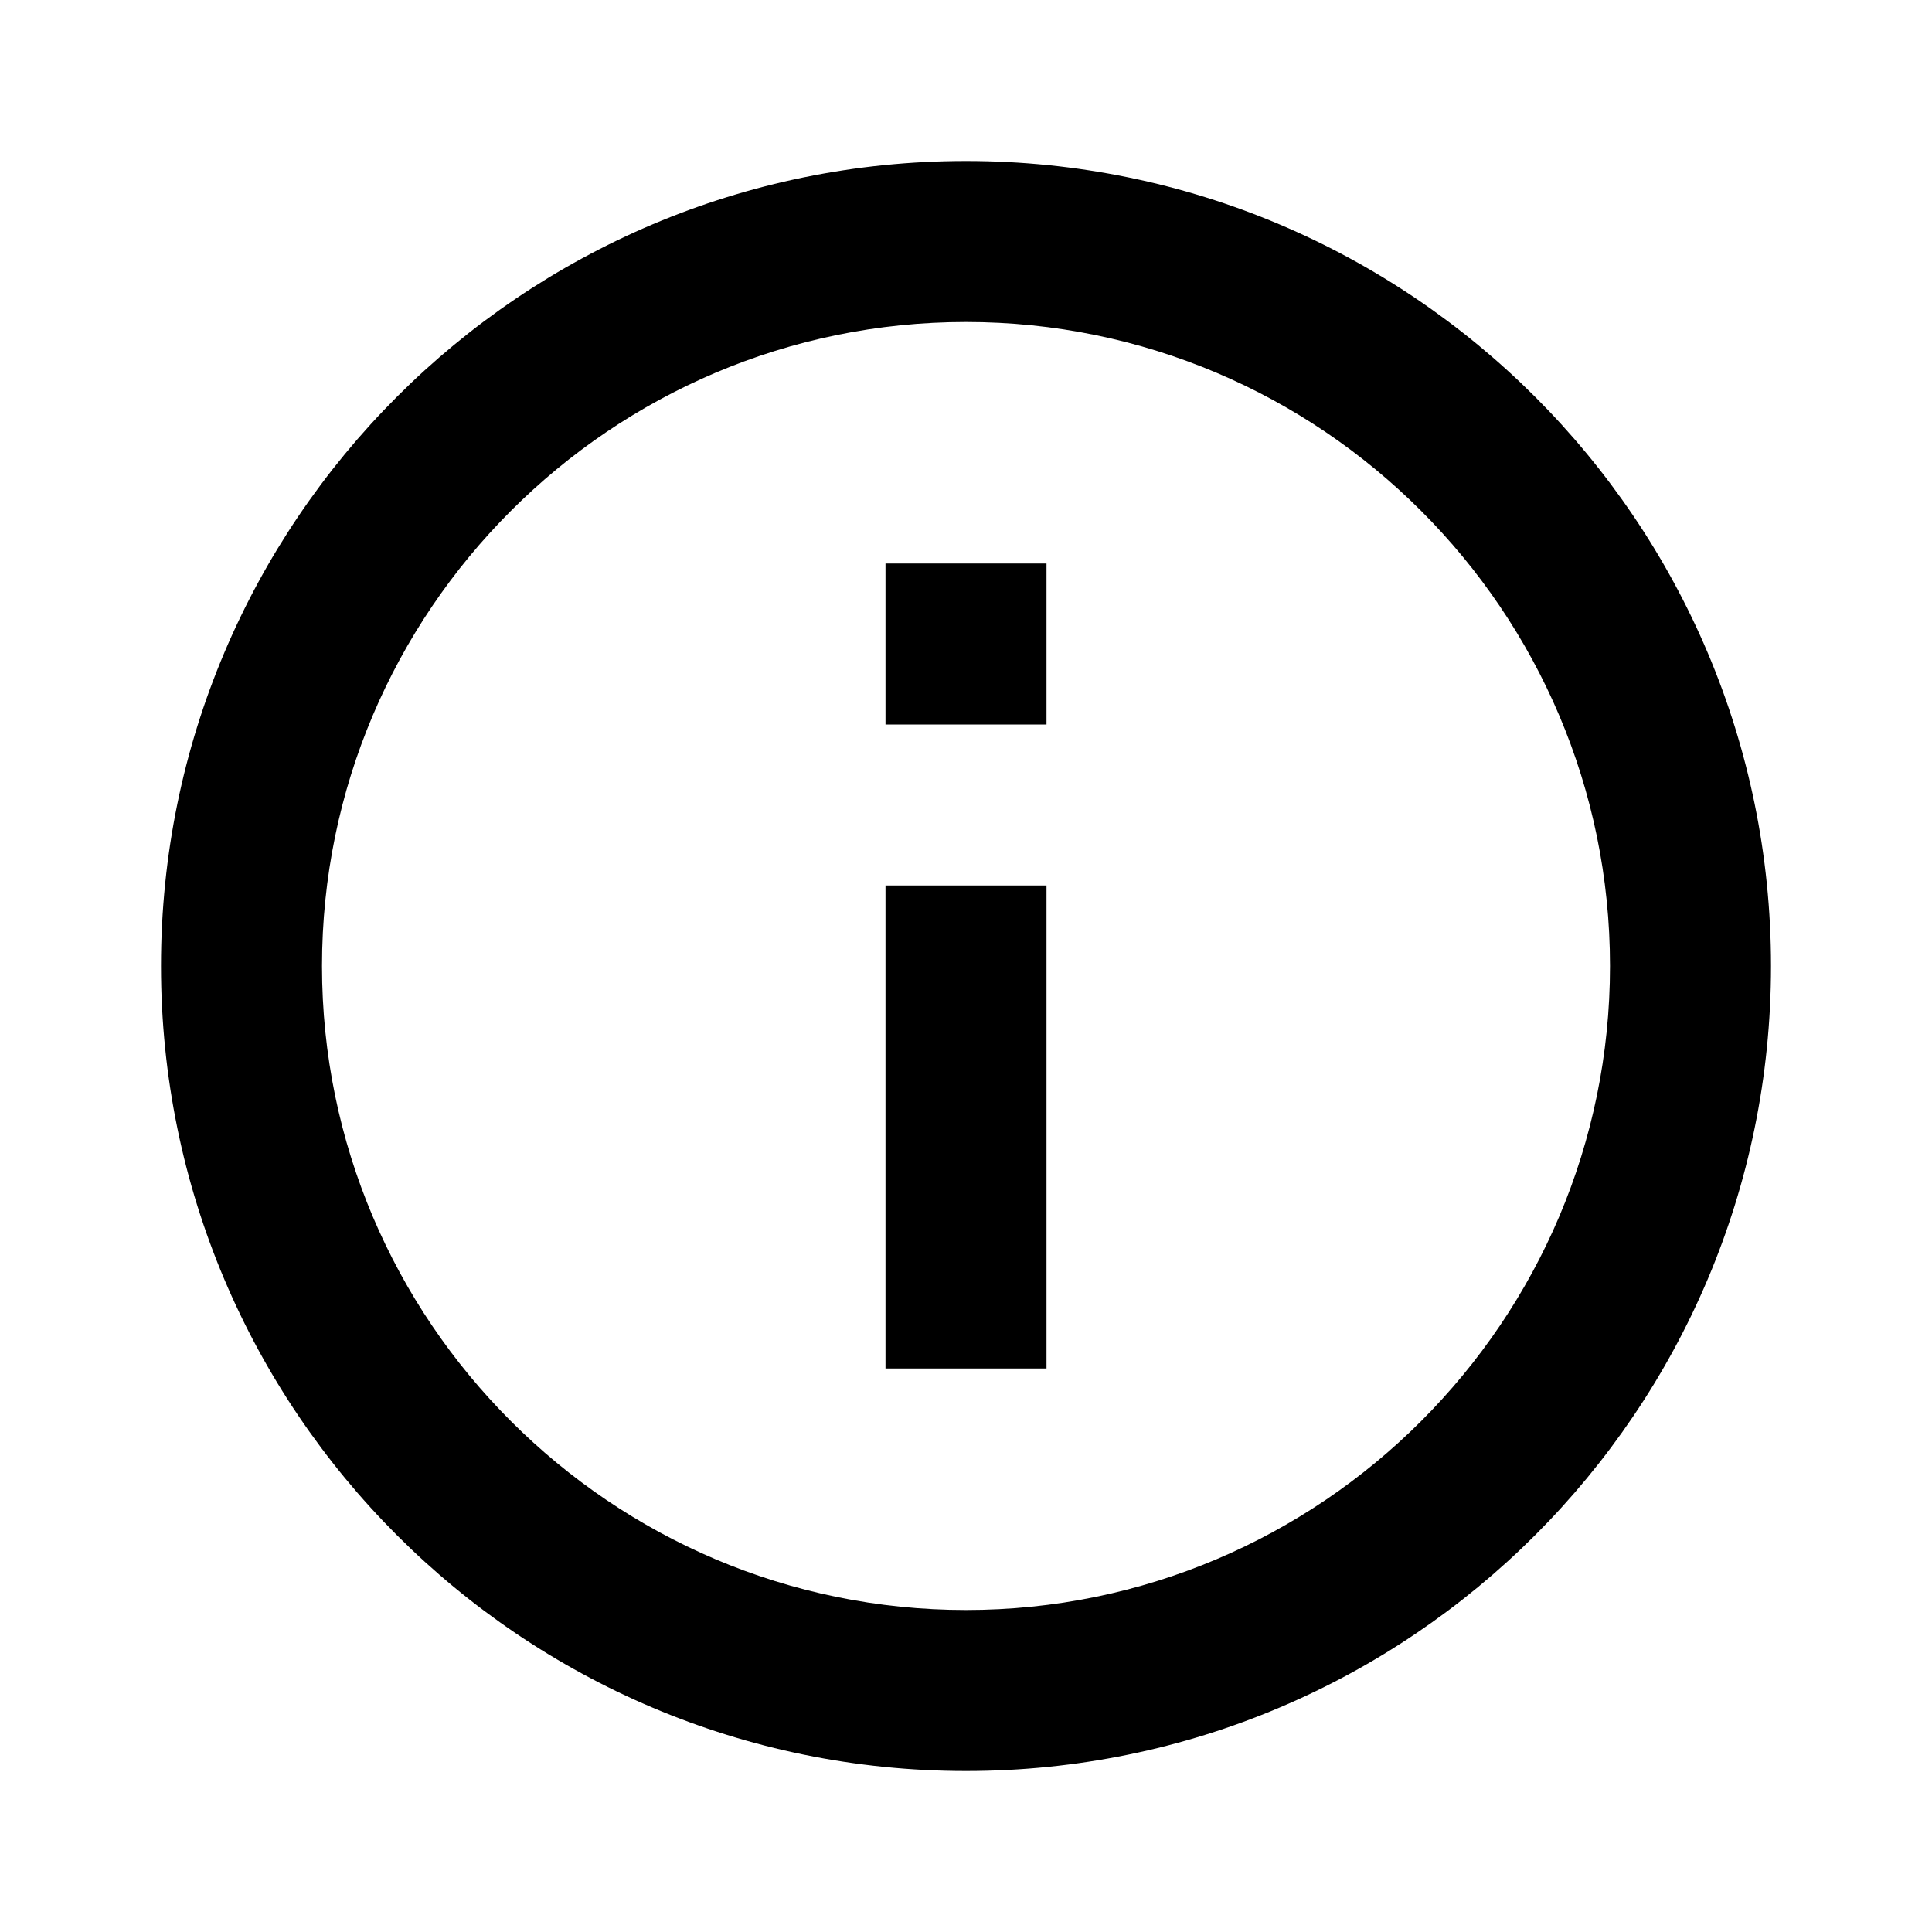
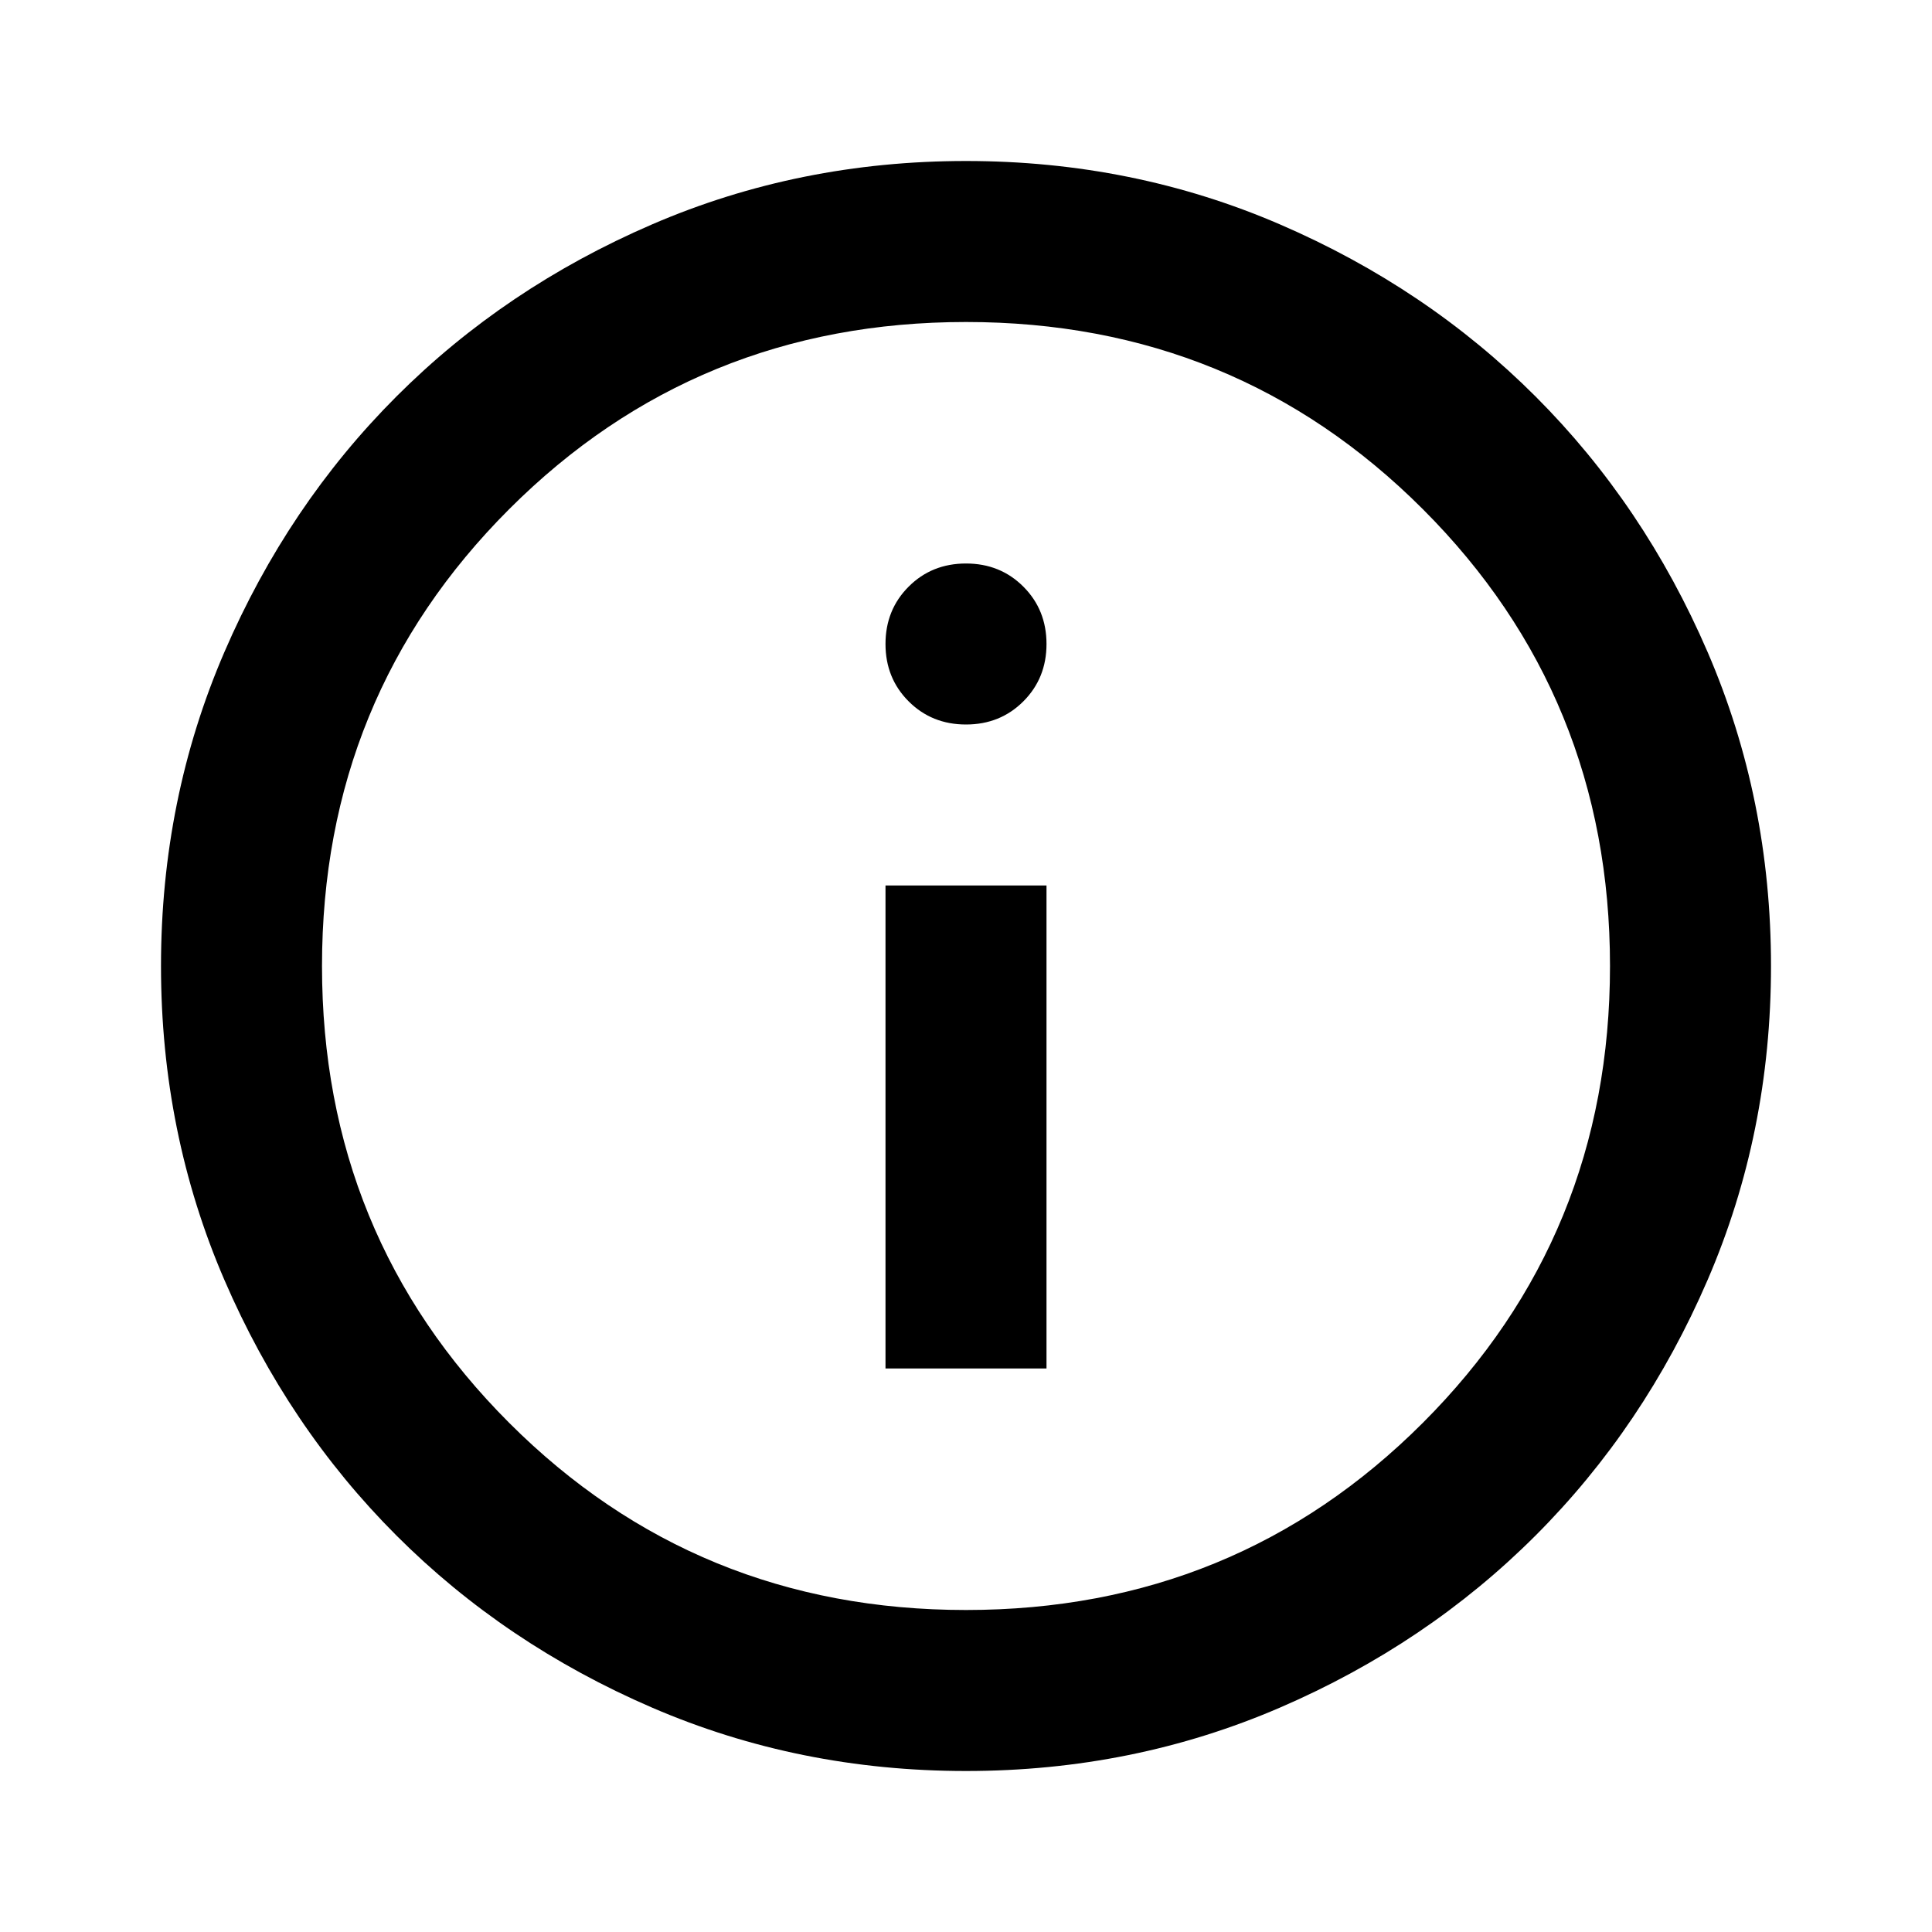
- <svg xmlns="http://www.w3.org/2000/svg" viewBox="0 0 24 24" fill="black" width="18px" height="18px">
-   <path d="M0 0h24v24H0V0z" fill="none" />
-   <path d="M11 7h2v2h-2zm0 4h2v6h-2zm1-9C6.48 2 2 6.48 2 12s4.48 10 10 10 10-4.48 10-10S17.52 2 12 2zm0 18c-4.41 0-8-3.59-8-8s3.59-8 8-8 8 3.59 8 8-3.59 8-8 8z" />
+ <svg xmlns="http://www.w3.org/2000/svg" fill="black" height="24" viewBox="0 -960 960 960" width="24">
+   <path d="M440-280h80v-240h-80v240Zm40-320q17 0 28.5-11.5T520-640q0-17-11.5-28.5T480-680q-17 0-28.5 11.5T440-640q0 17 11.5 28.5T480-600Zm0 520q-83 0-156-31.5T197-197q-54-54-85.5-127T80-480q0-83 31.5-156T197-763q54-54 127-85.5T480-880q83 0 156 31.5T763-763q54 54 85.5 127T880-480q0 83-31.5 156T763-197q-54 54-127 85.5T480-80Zm0-80q134 0 227-93t93-227q0-134-93-227t-227-93q-134 0-227 93t-93 227q0 134 93 227t227 93Zm0-320Z" />
</svg>
